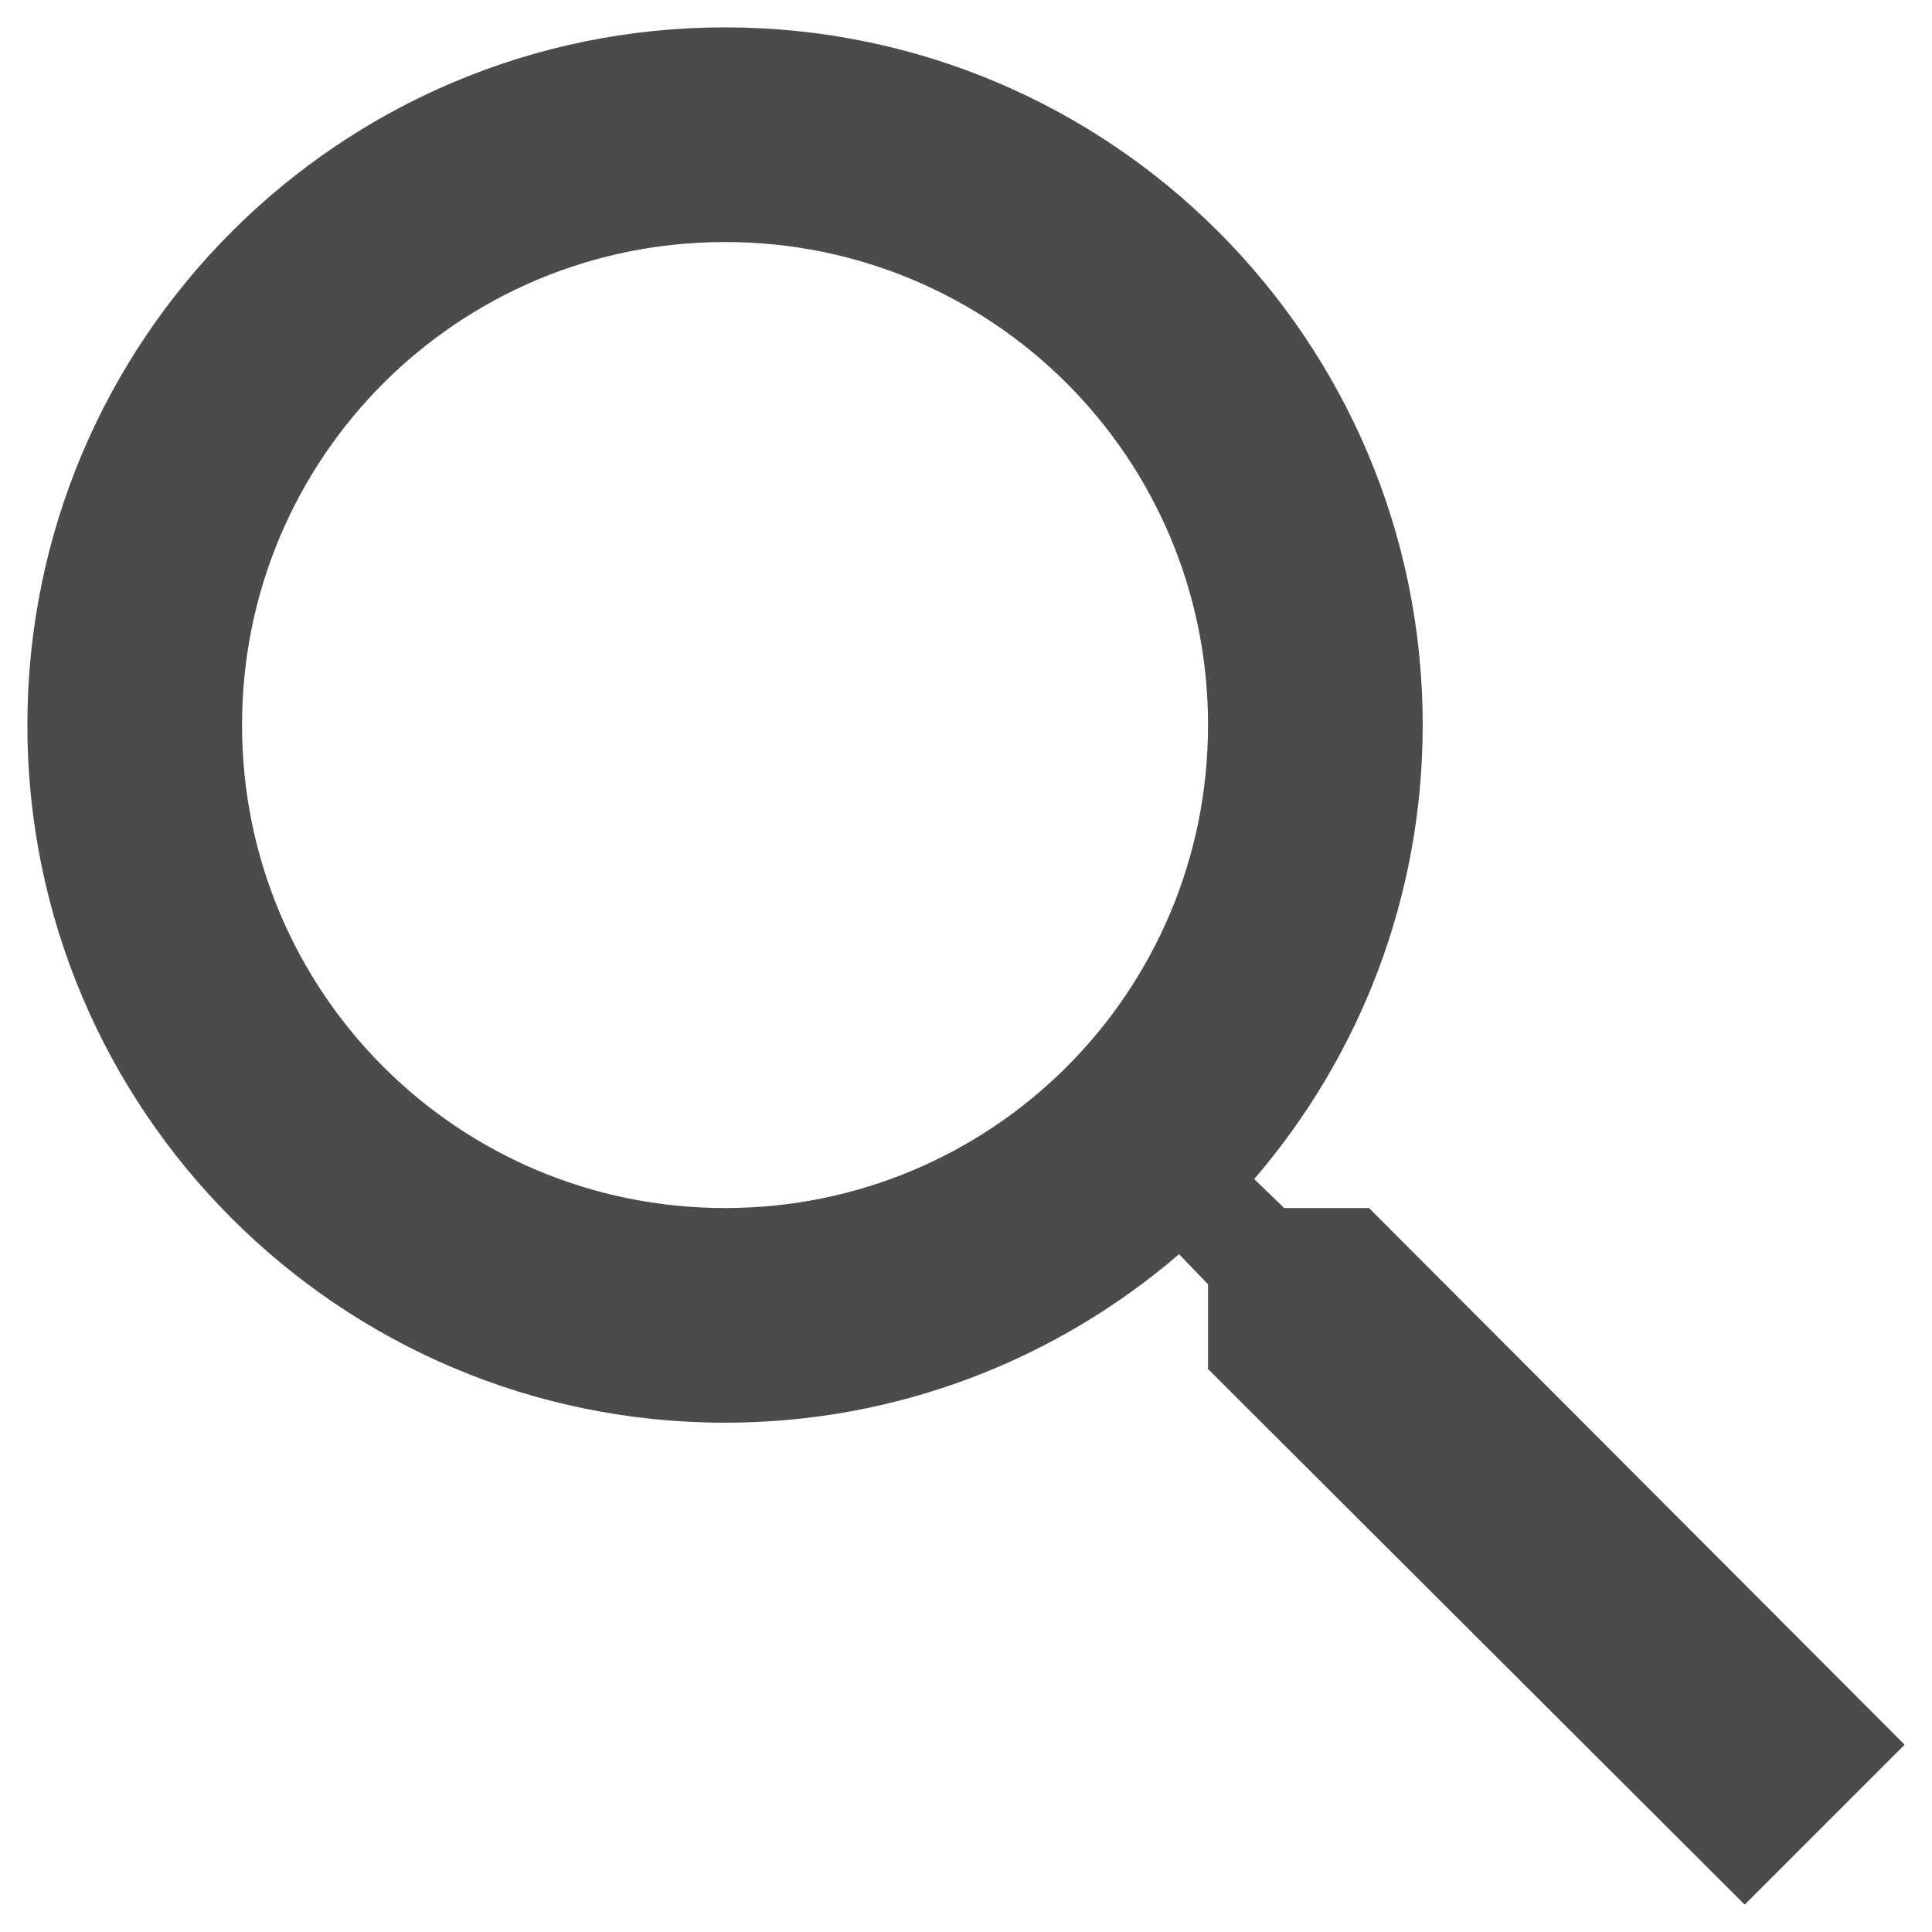
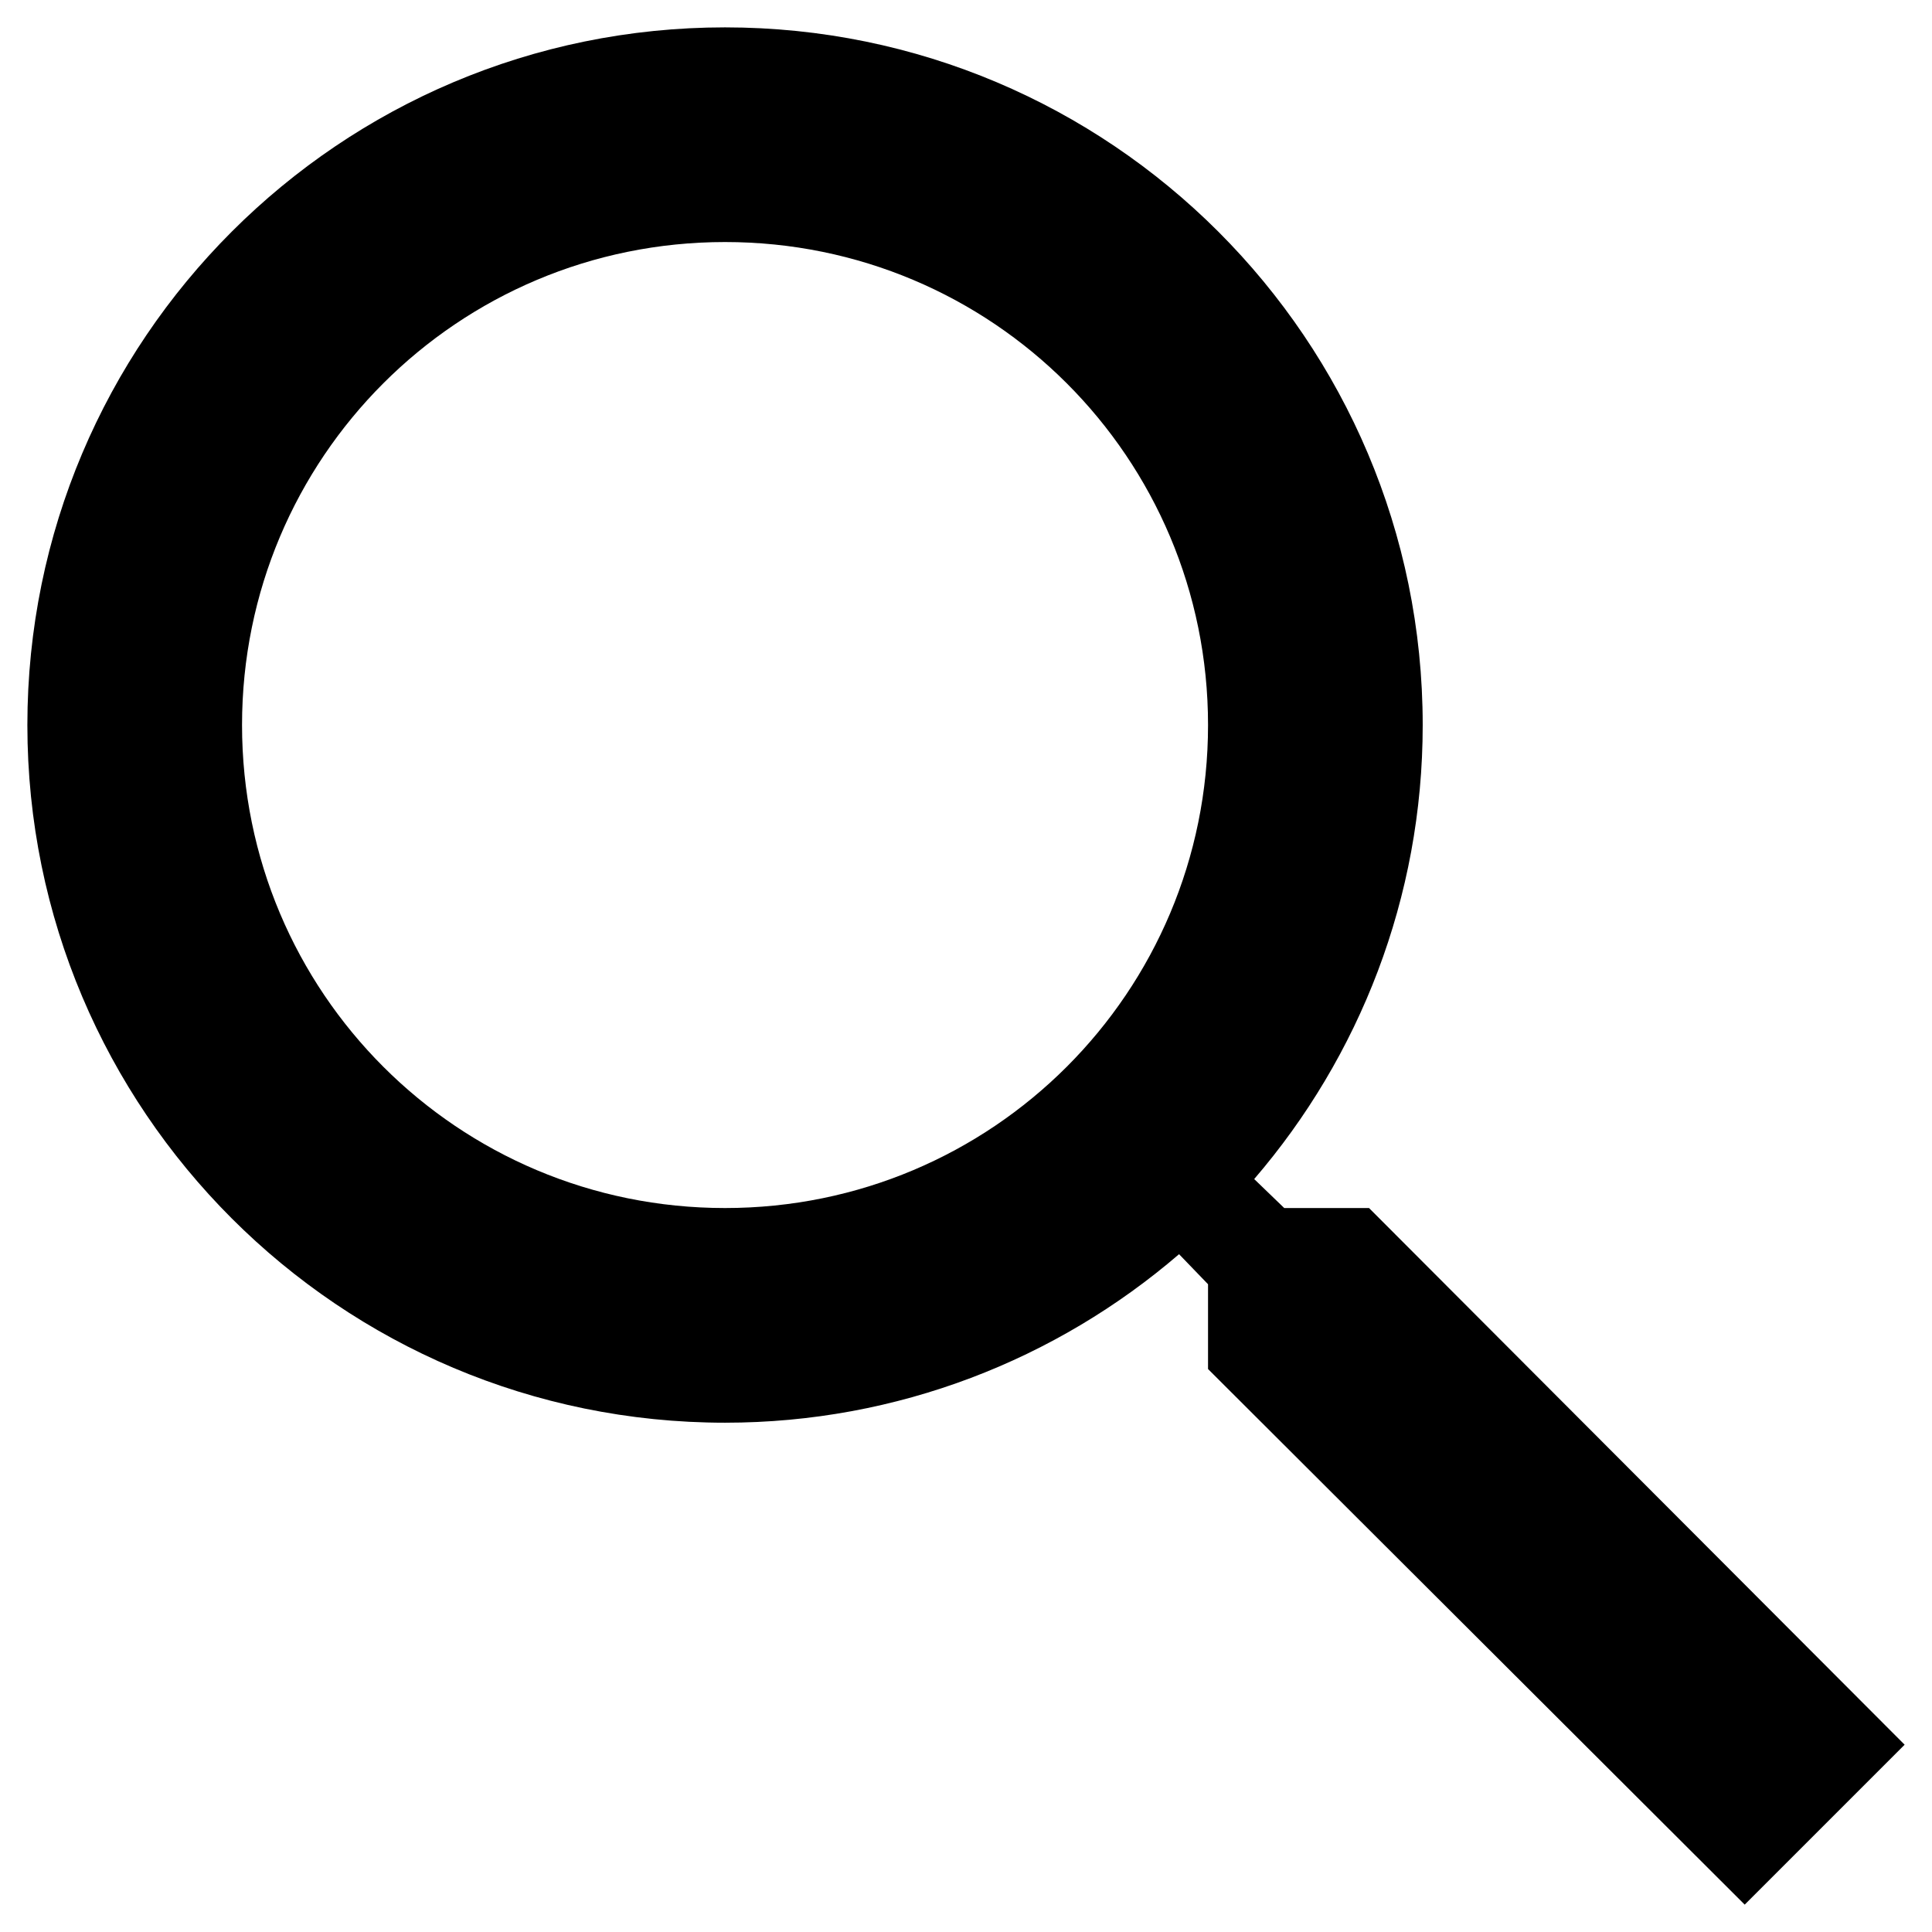
- <svg xmlns="http://www.w3.org/2000/svg" width="18" height="18" viewBox="0 0 18 18" fill="none">
-   <path fill-rule="evenodd" clip-rule="evenodd" d="M11.965 11.255H12.755L17.745 16.255L16.255 17.745L11.255 12.755V11.965L10.985 11.685C9.845 12.665 8.365 13.255 6.755 13.255C3.165 13.255 0.255 10.345 0.255 6.755C0.255 3.165 3.165 0.255 6.755 0.255C10.345 0.255 13.255 3.165 13.255 6.755C13.255 8.365 12.665 9.845 11.685 10.985L11.965 11.255ZM2.255 6.755C2.255 9.245 4.265 11.255 6.755 11.255C9.245 11.255 11.255 9.245 11.255 6.755C11.255 4.265 9.245 2.255 6.755 2.255C4.265 2.255 2.255 4.265 2.255 6.755Z" fill="#4B4B4B" />
+ <svg xmlns="http://www.w3.org/2000/svg" width="18" height="18" viewBox="0 0 18 18">
+   <path fill-rule="evenodd" clip-rule="evenodd" d="M11.965 11.255H12.755L17.745 16.255L16.255 17.745L11.255 12.755V11.965L10.985 11.685C9.845 12.665 8.365 13.255 6.755 13.255C3.165 13.255 0.255 10.345 0.255 6.755C0.255 3.165 3.165 0.255 6.755 0.255C10.345 0.255 13.255 3.165 13.255 6.755C13.255 8.365 12.665 9.845 11.685 10.985L11.965 11.255ZM2.255 6.755C2.255 9.245 4.265 11.255 6.755 11.255C9.245 11.255 11.255 9.245 11.255 6.755C11.255 4.265 9.245 2.255 6.755 2.255C4.265 2.255 2.255 4.265 2.255 6.755Z" />
</svg>
